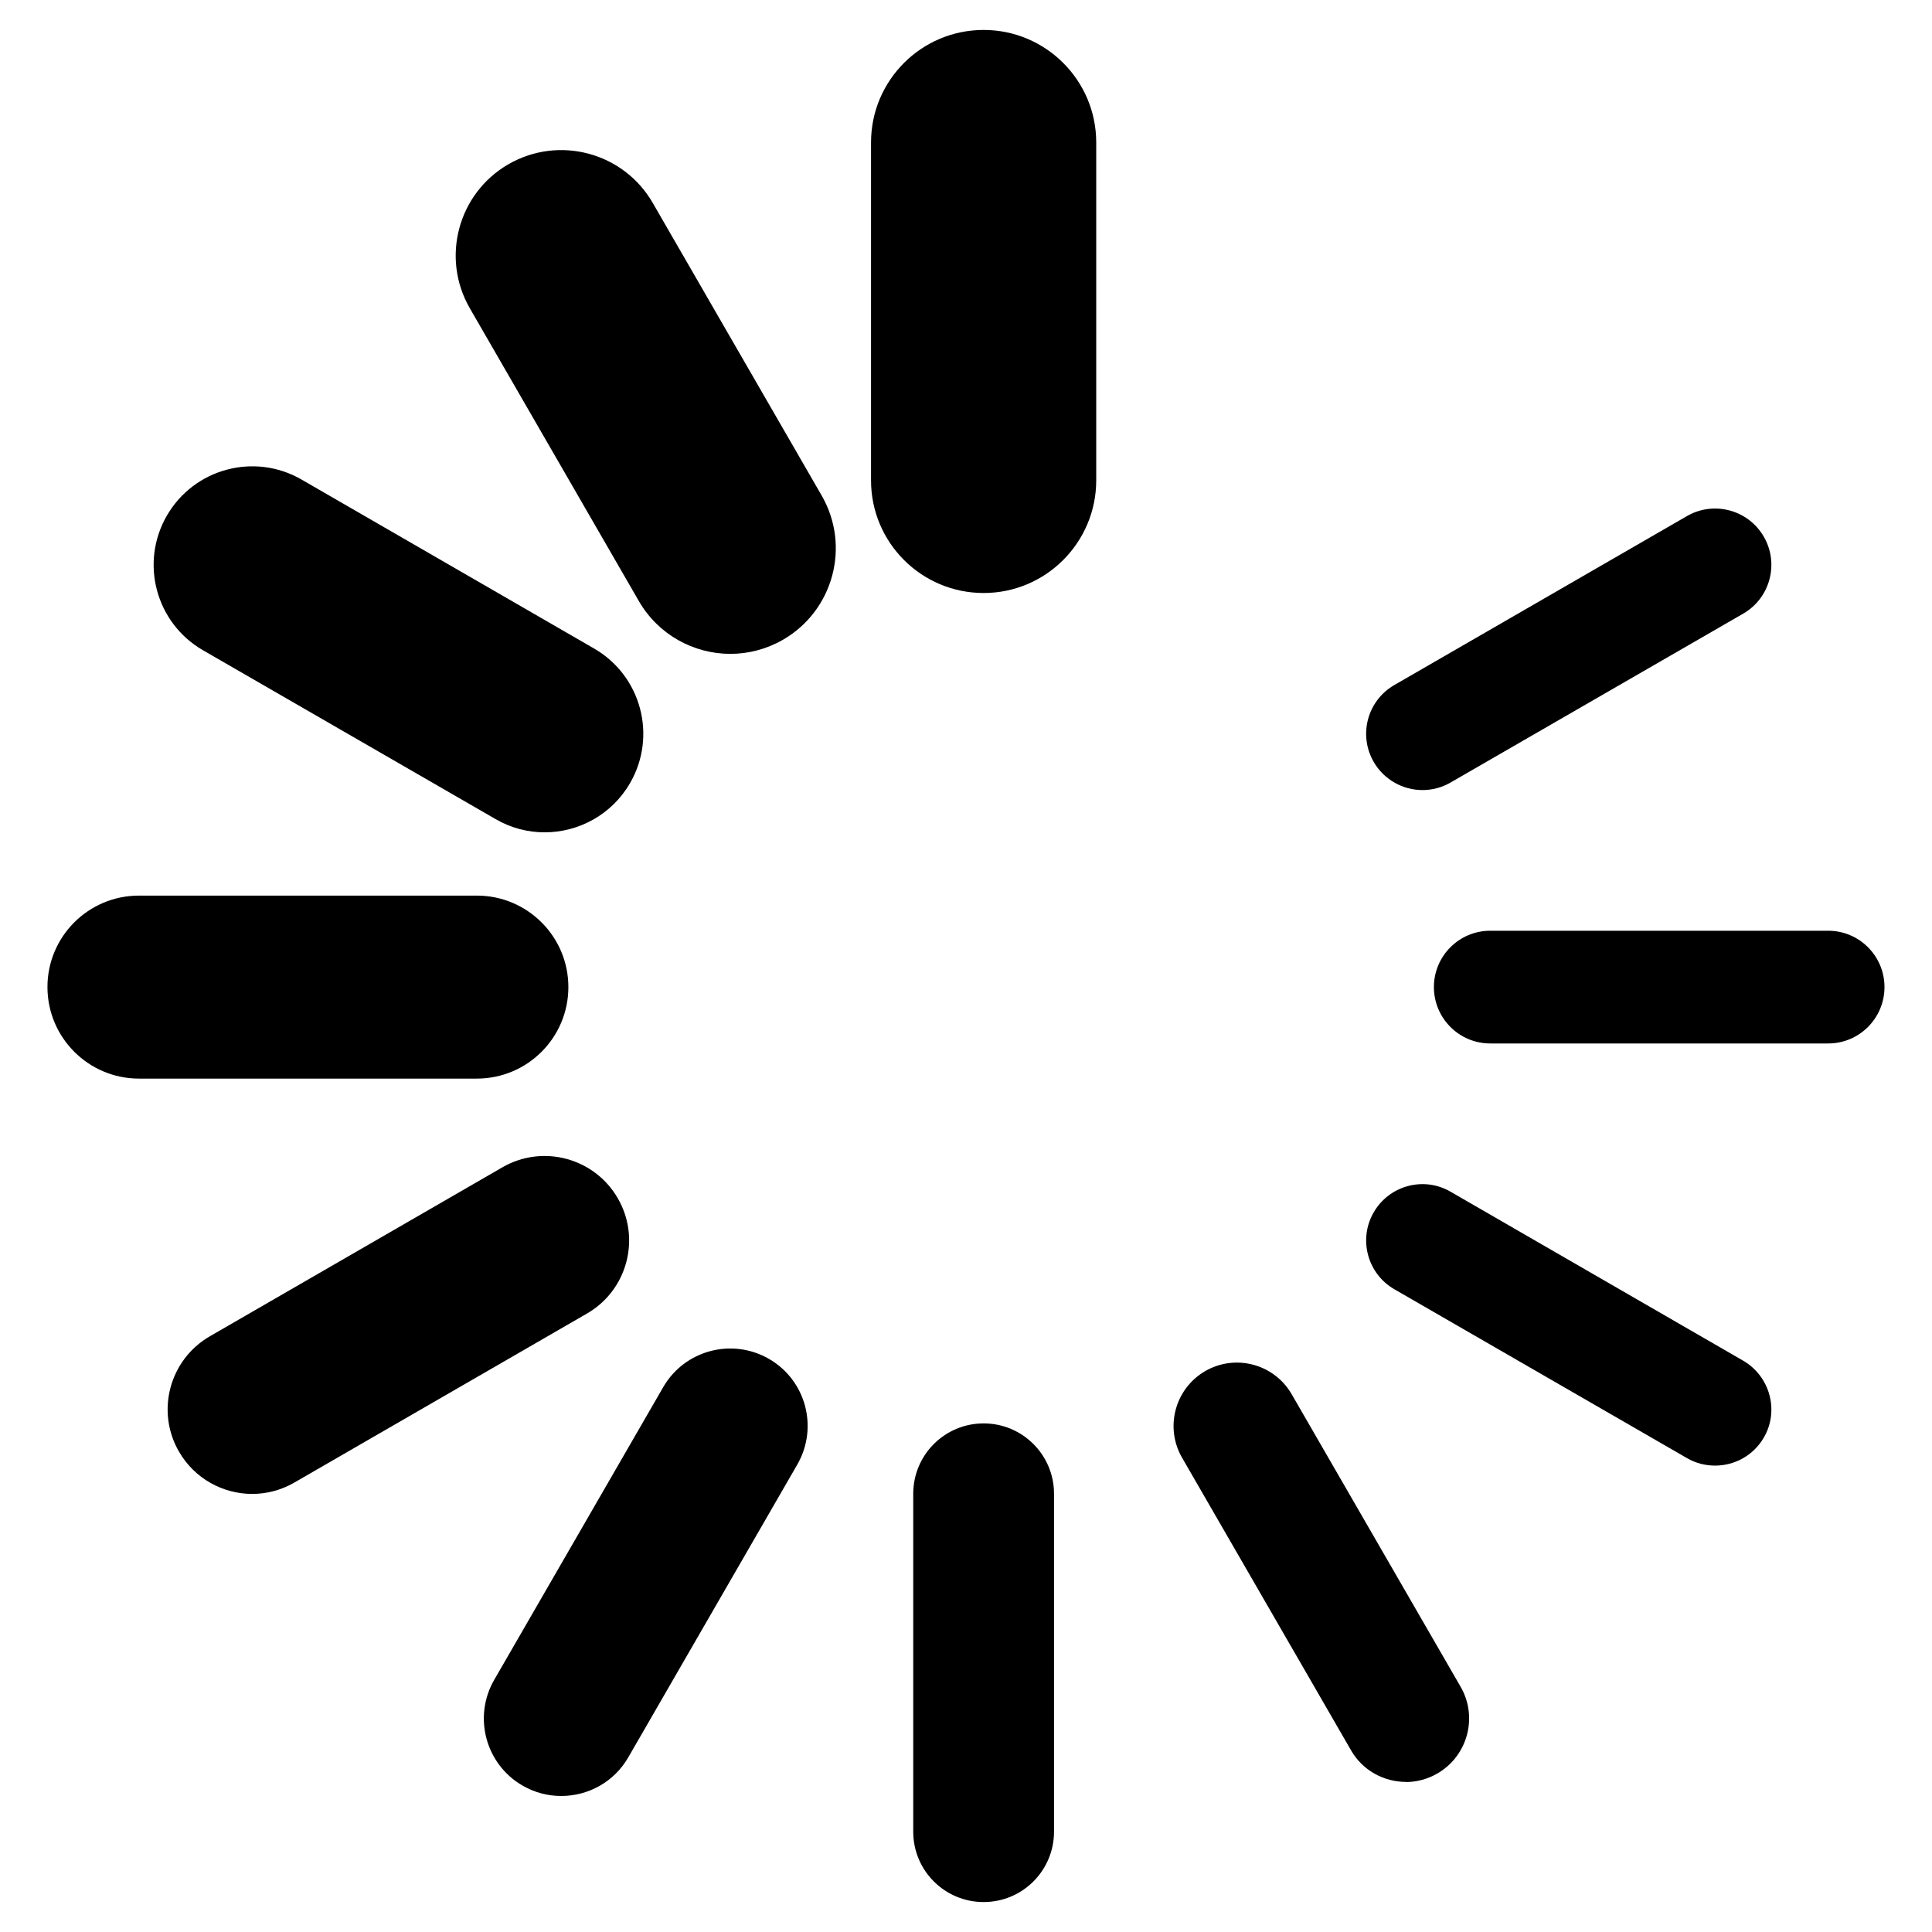
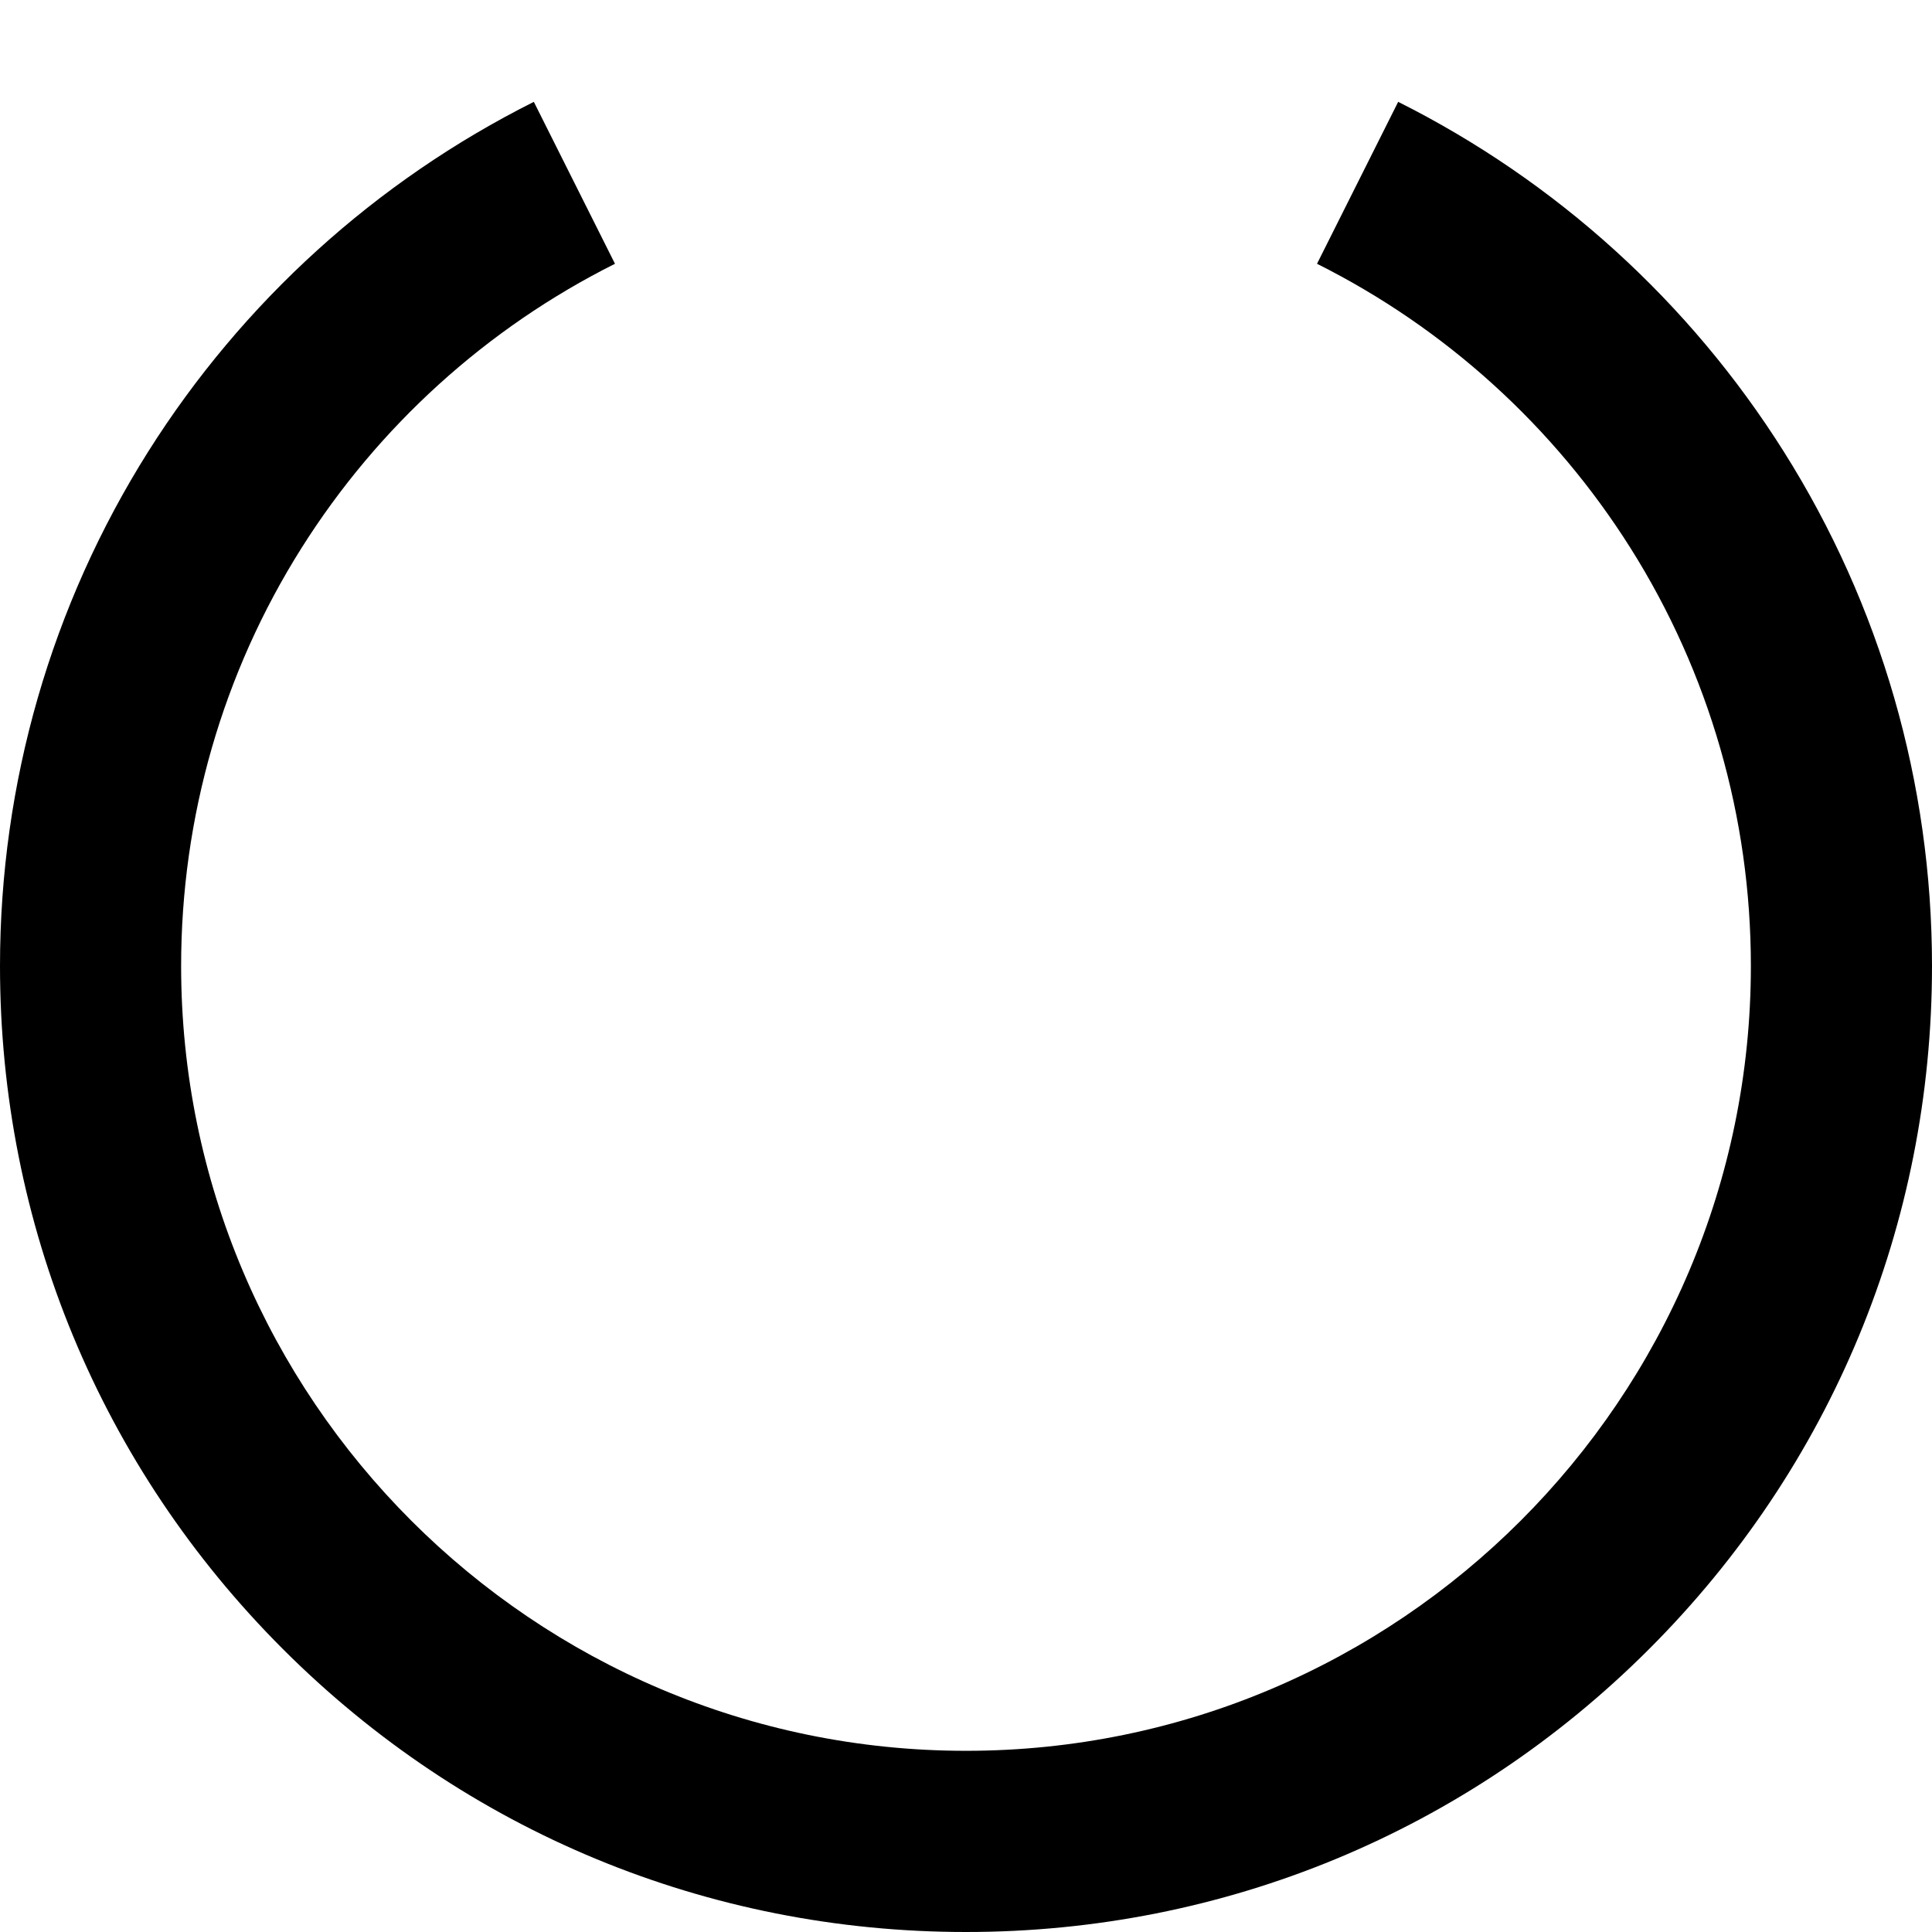
<svg xmlns="http://www.w3.org/2000/svg" version="1.1" width="32" height="32" viewBox="0 0 32 32">
-   <path d="M16.292 0.496c-1.030 0-1.865 0.835-1.865 1.864v5.597c0 1.030 0.835 1.865 1.865 1.865 1.028 0 1.864-0.835 1.865-1.865v-5.597c0-1.029-0.837-1.864-1.865-1.864z" />
-   <path d="M16.292 23.576c-0.644 0-1.166 0.521-1.166 1.166v5.597c0 0.644 0.522 1.165 1.166 1.165s1.165-0.521 1.166-1.165v-5.597c0-0.644-0.522-1.166-1.166-1.166z" />
-   <path d="M10.811 3.36c-0.483-0.836-1.553-1.122-2.389-0.64s-1.123 1.552-0.639 2.388l2.798 4.847c0.324 0.561 0.912 0.875 1.516 0.875 0.297 0 0.597-0.076 0.872-0.234 0.836-0.483 1.123-1.553 0.64-2.389l-2.798-4.847z" />
-   <path d="M23.287 29.516v0h-0.001z" />
-   <path d="M21.395 23.094c-0.289-0.502-0.93-0.674-1.432-0.385-0.502 0.291-0.674 0.932-0.385 1.434l2.799 4.847c0.193 0.337 0.547 0.524 0.91 0.524v0.002c0.177 0 0.357-0.047 0.521-0.142 0.502-0.291 0.674-0.933 0.385-1.435l-2.798-4.845z" />
-   <path d="M3.36 10.769l4.847 2.797c0.257 0.15 0.537 0.22 0.814 0.22 0.563 0 1.112-0.292 1.415-0.816 0.451-0.781 0.184-1.779-0.597-2.229l-4.846-2.799c-0.78-0.45-1.778-0.182-2.229 0.598s-0.184 1.777 0.596 2.229z" />
-   <path d="M28.872 22.537l-4.847-2.799c-0.444-0.258-1.015-0.104-1.272 0.342-0.258 0.445-0.104 1.016 0.34 1.273l4.847 2.797c0.146 0.086 0.309 0.125 0.467 0.125 0.322 0 0.635-0.166 0.808-0.465 0.258-0.445 0.101-1.015-0.343-1.273z" />
-   <path d="M9.414 16.349c0-0.837-0.679-1.515-1.516-1.515h-5.596c-0.838 0-1.516 0.678-1.516 1.515 0 0.836 0.679 1.516 1.516 1.516h5.596c0.838 0 1.516-0.679 1.516-1.516z" />
-   <path d="M30.281 15.416h-5.598c-0.515 0-0.933 0.418-0.933 0.933 0 0.516 0.418 0.934 0.933 0.934h5.598c0.514 0 0.932-0.418 0.932-0.934 0-0.515-0.418-0.933-0.932-0.933z" />
-   <path d="M10.233 19.848c-0.386-0.67-1.242-0.9-1.911-0.514l-4.846 2.799c-0.669 0.387-0.898 1.242-0.512 1.91 0.259 0.449 0.73 0.701 1.213 0.701 0.238 0 0.479-0.061 0.698-0.188l4.846-2.799c0.669-0.386 0.898-1.241 0.512-1.909z" />
-   <path d="M23.561 13.086c0.158 0 0.318-0.040 0.465-0.125l4.848-2.798c0.445-0.257 0.598-0.828 0.34-1.274s-0.828-0.598-1.273-0.341l-4.846 2.798c-0.447 0.257-0.6 0.828-0.342 1.274 0.173 0.299 0.488 0.466 0.808 0.466z" />
-   <path d="M12.736 22.507c-0.614-0.353-1.398-0.144-1.752 0.47l-2.798 4.846c-0.354 0.613-0.144 1.398 0.469 1.752 0.202 0.117 0.422 0.172 0.64 0.172 0.445 0 0.875-0.229 1.112-0.641l2.798-4.847c0.354-0.614 0.145-1.398-0.469-1.752z" />
+   <path d="M16 32c-4.274 0-8.292-1.664-11.314-4.686s-4.686-7.040-4.686-11.314c0-3.026 0.849-5.973 2.456-8.522 1.563-2.478 3.771-4.48 6.386-5.791l1.344 2.682c-2.126 1.065-3.922 2.693-5.192 4.708-1.305 2.069-1.994 4.462-1.994 6.922 0 7.168 5.832 13 13 13s13-5.832 13-13c0-2.459-0.69-4.853-1.994-6.922-1.271-2.015-3.066-3.643-5.192-4.708l1.344-2.682c2.615 1.31 4.824 3.313 6.386 5.791 1.607 2.549 2.456 5.495 2.456 8.522 0 4.274-1.664 8.292-4.686 11.314s-7.040 4.686-11.314 4.686z" />
</svg>
